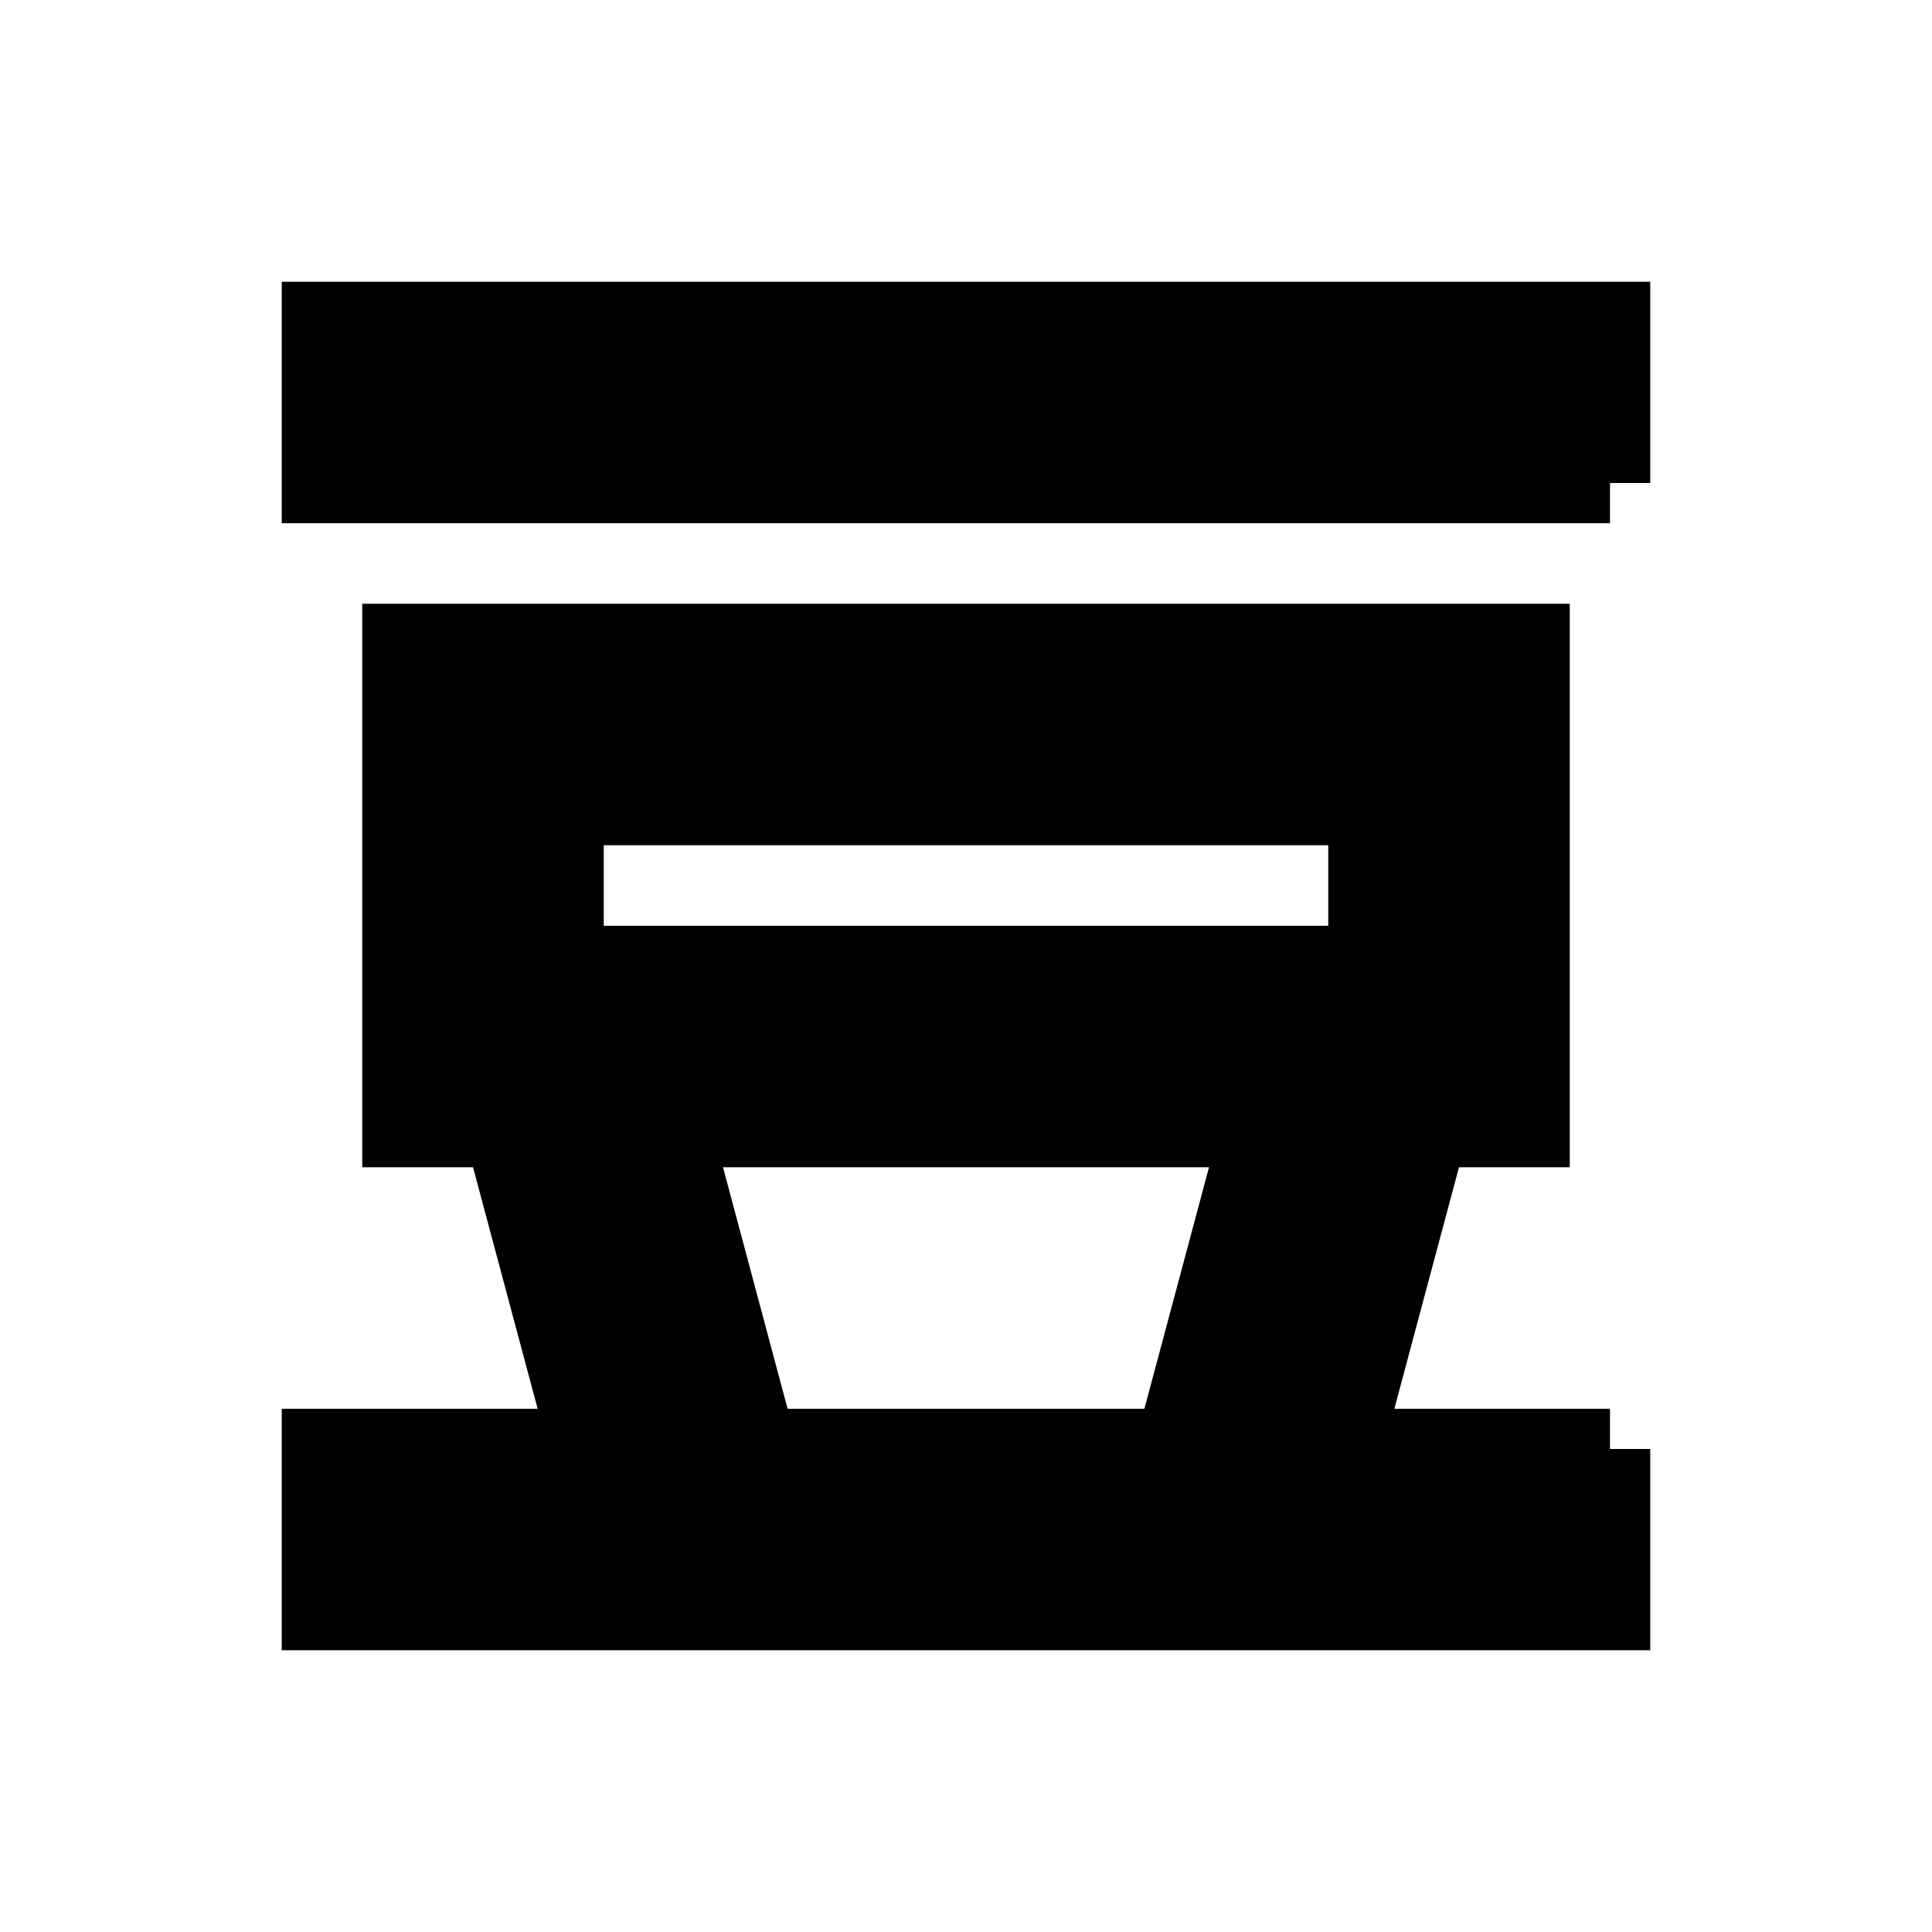
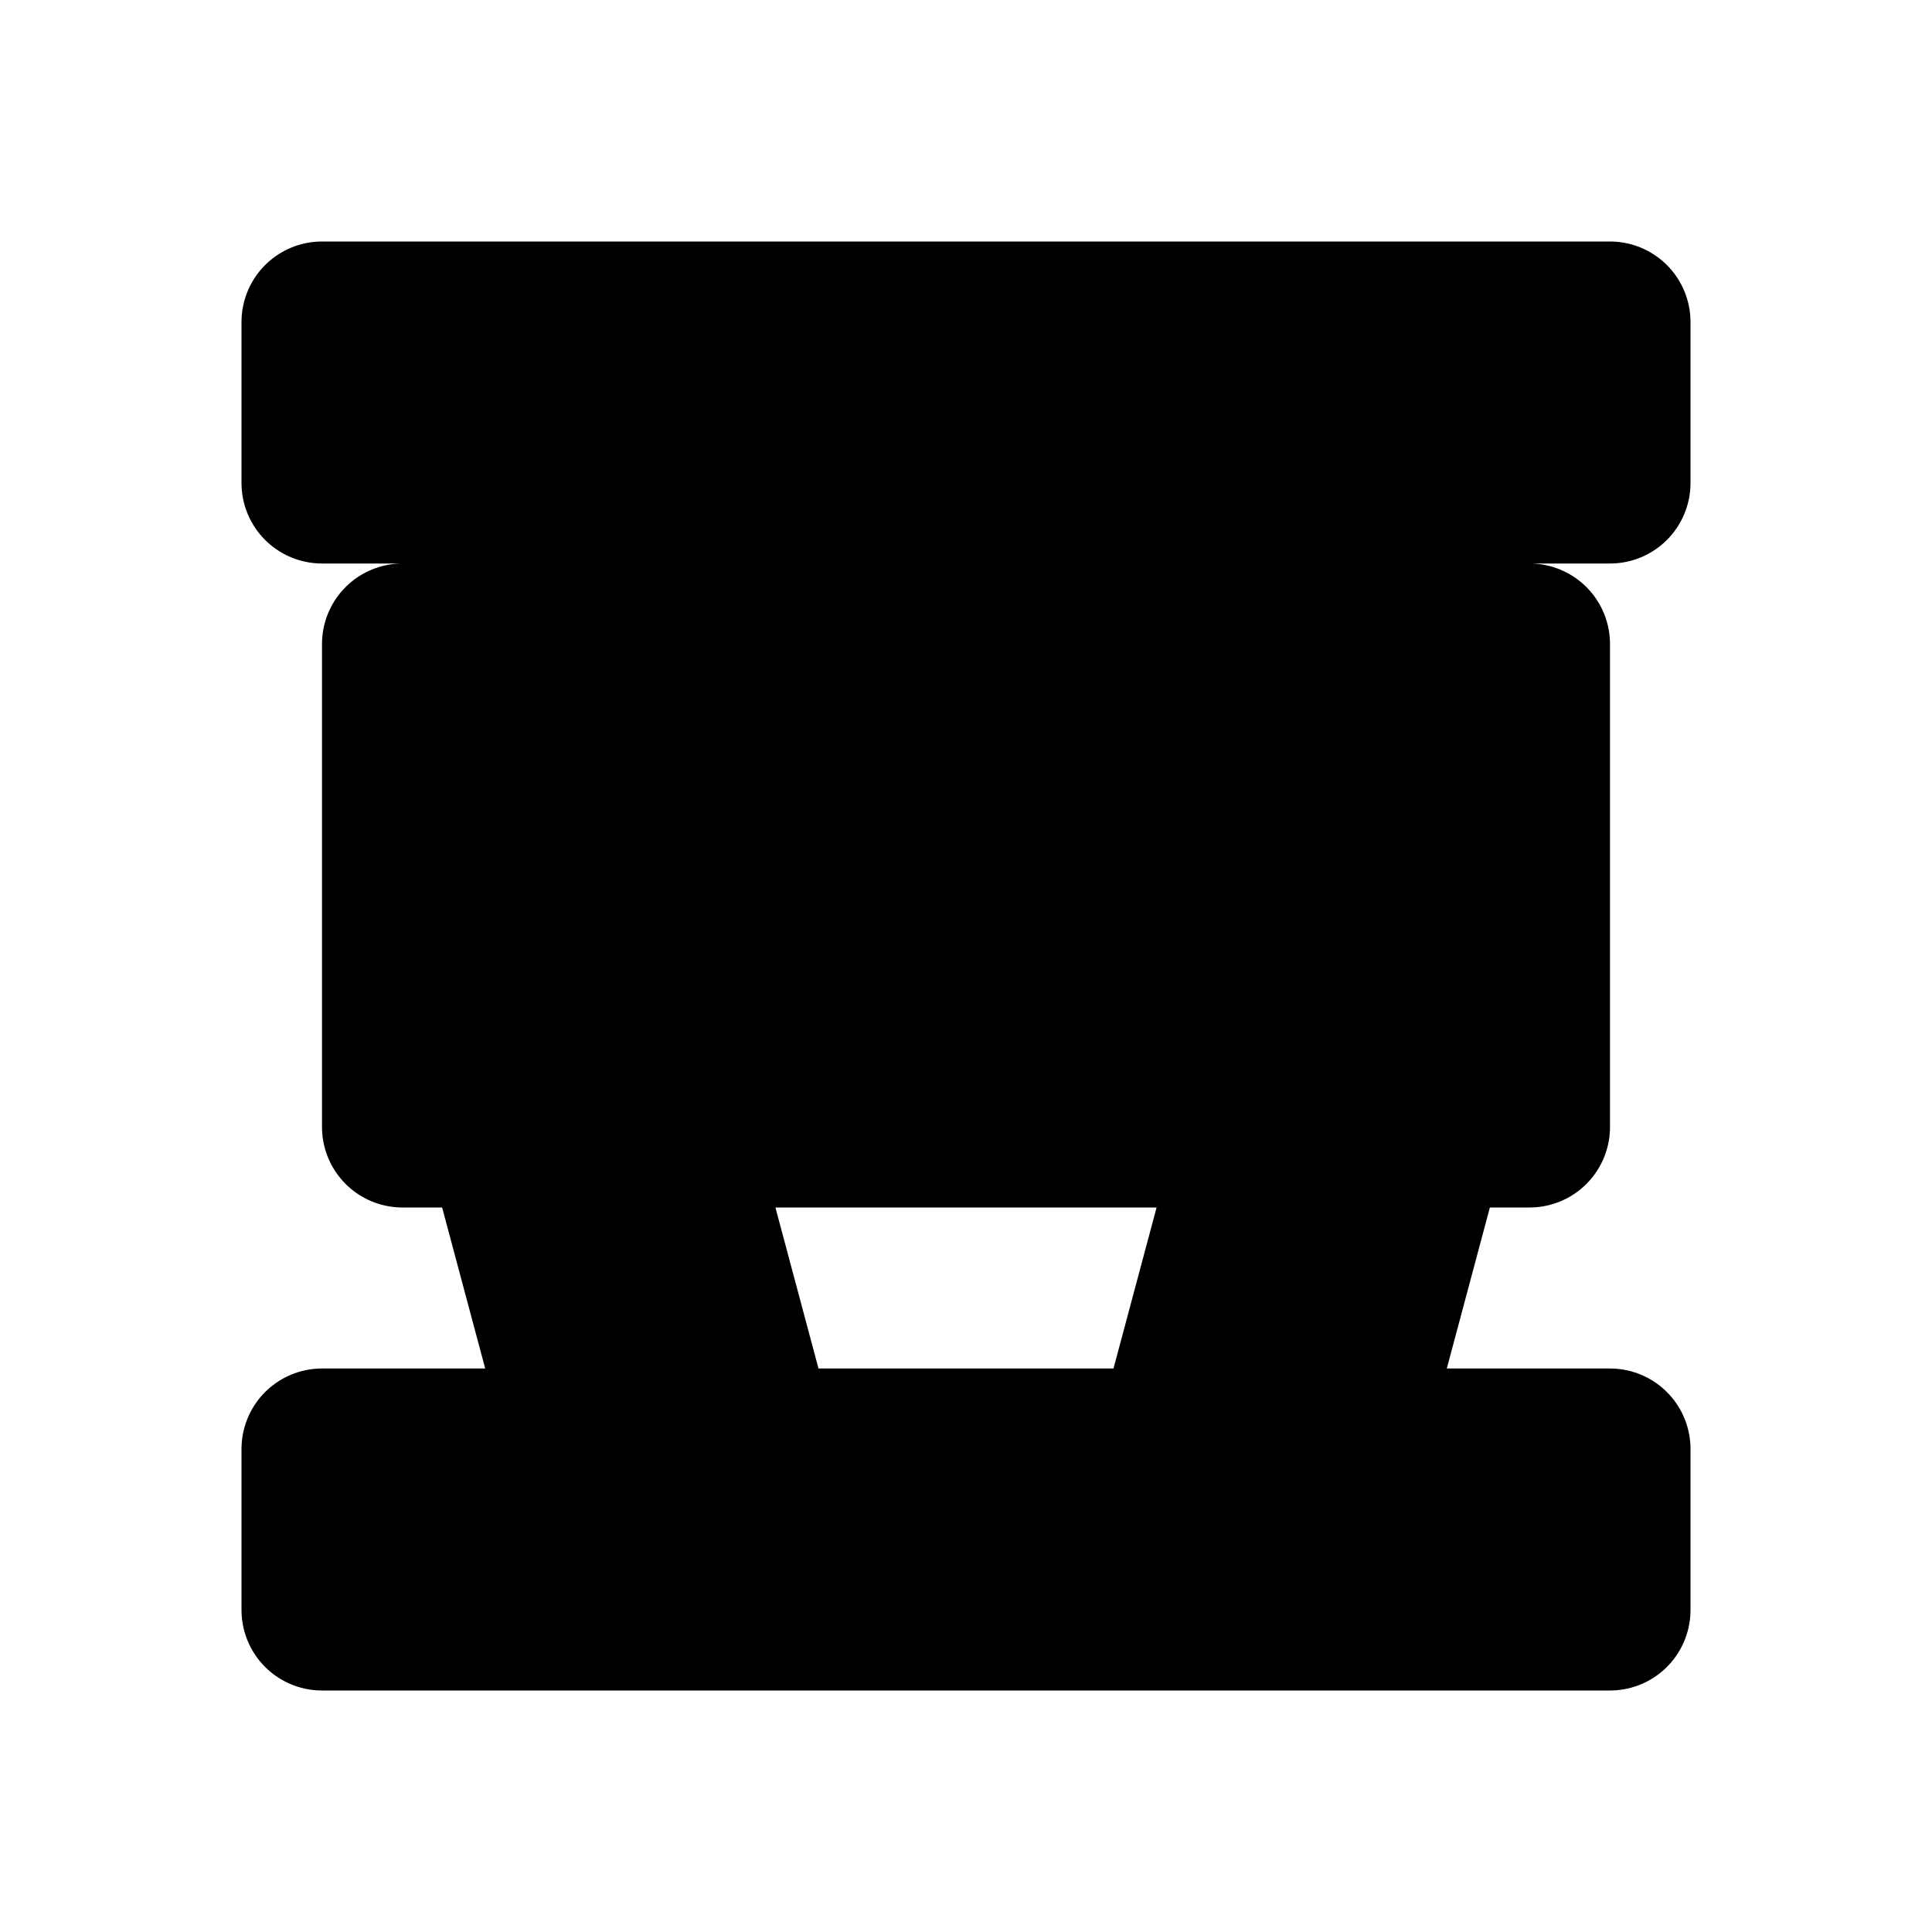
- <svg xmlns="http://www.w3.org/2000/svg" width="24" height="24" viewBox="0 0 24 24" stroke="currentColor">
+ <svg xmlns="http://www.w3.org/2000/svg" width="24" height="24" viewBox="0 0 24 24" stroke-width="2" stroke="currentColor" fill="currentColor" stroke-linecap="round" stroke-linejoin="round">
  <path d="M20 6H4V4h16v2m0 12v2H4v-2h3.33l-1.07-4H5V8h14v6h-1.26l-1.07 4H20M7 12h10v-2H7v2m2.4 6h5.2l1.07-4H8.33l1.07 4z" />
</svg>
